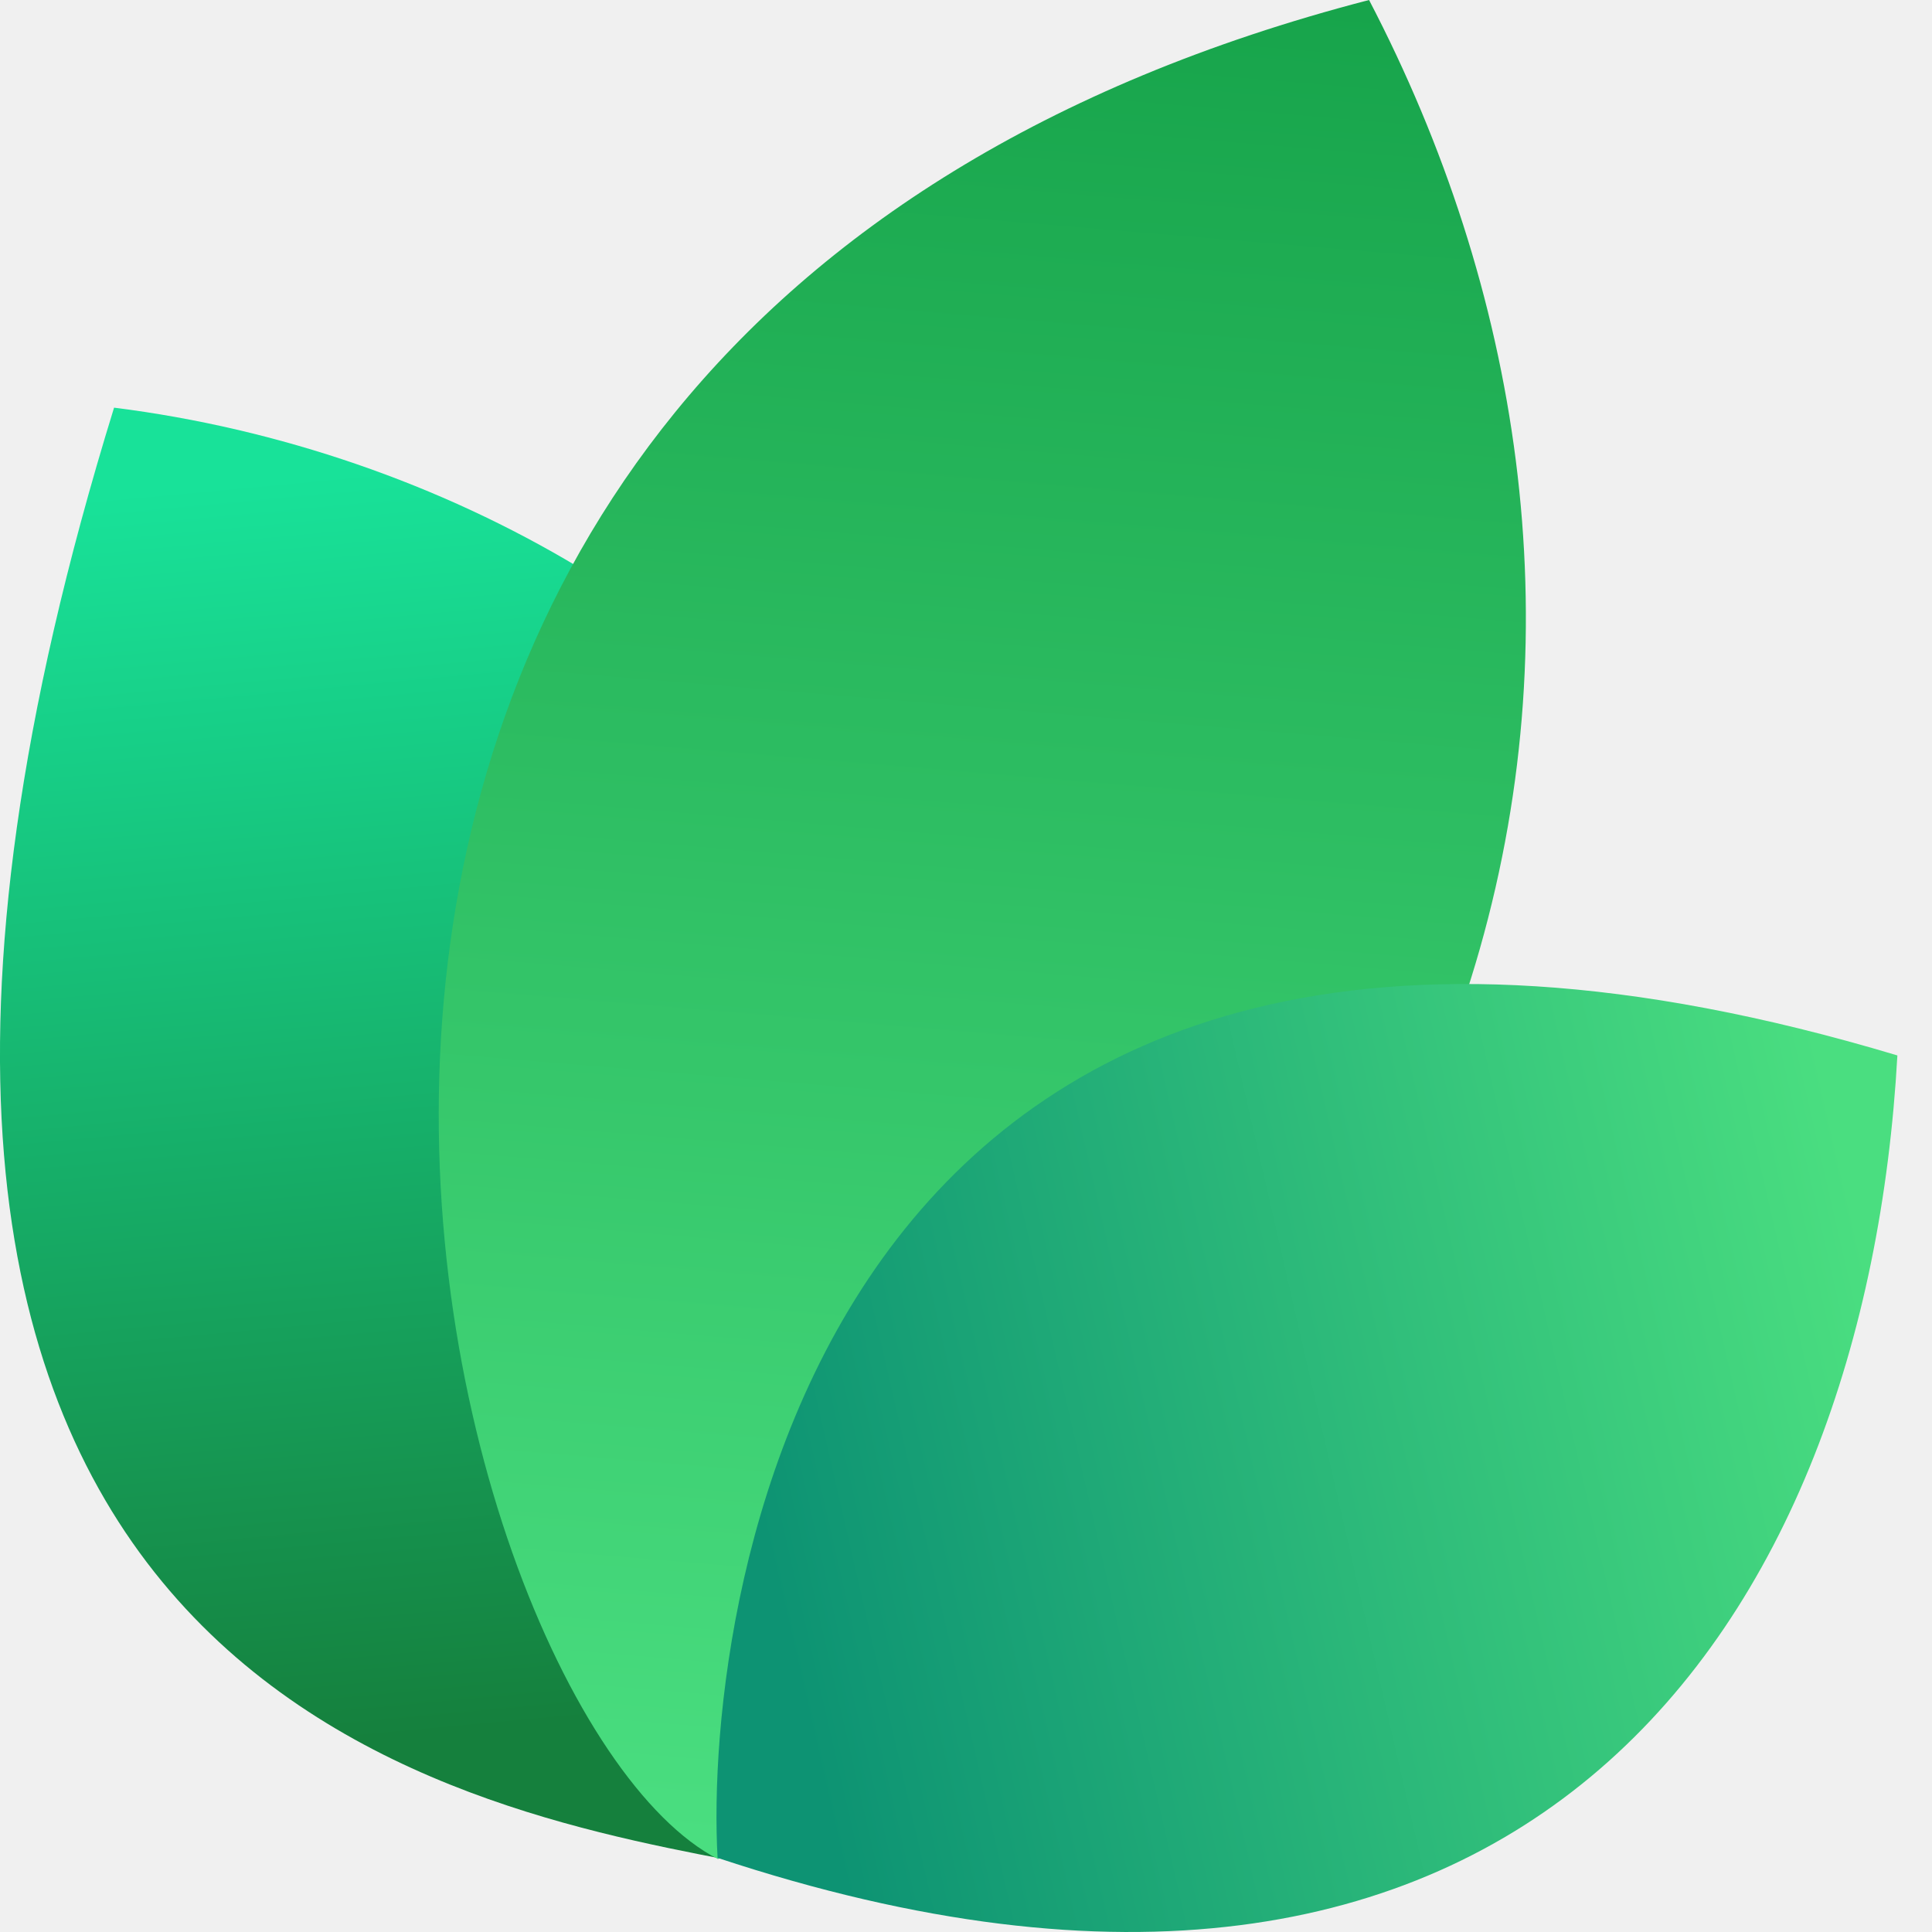
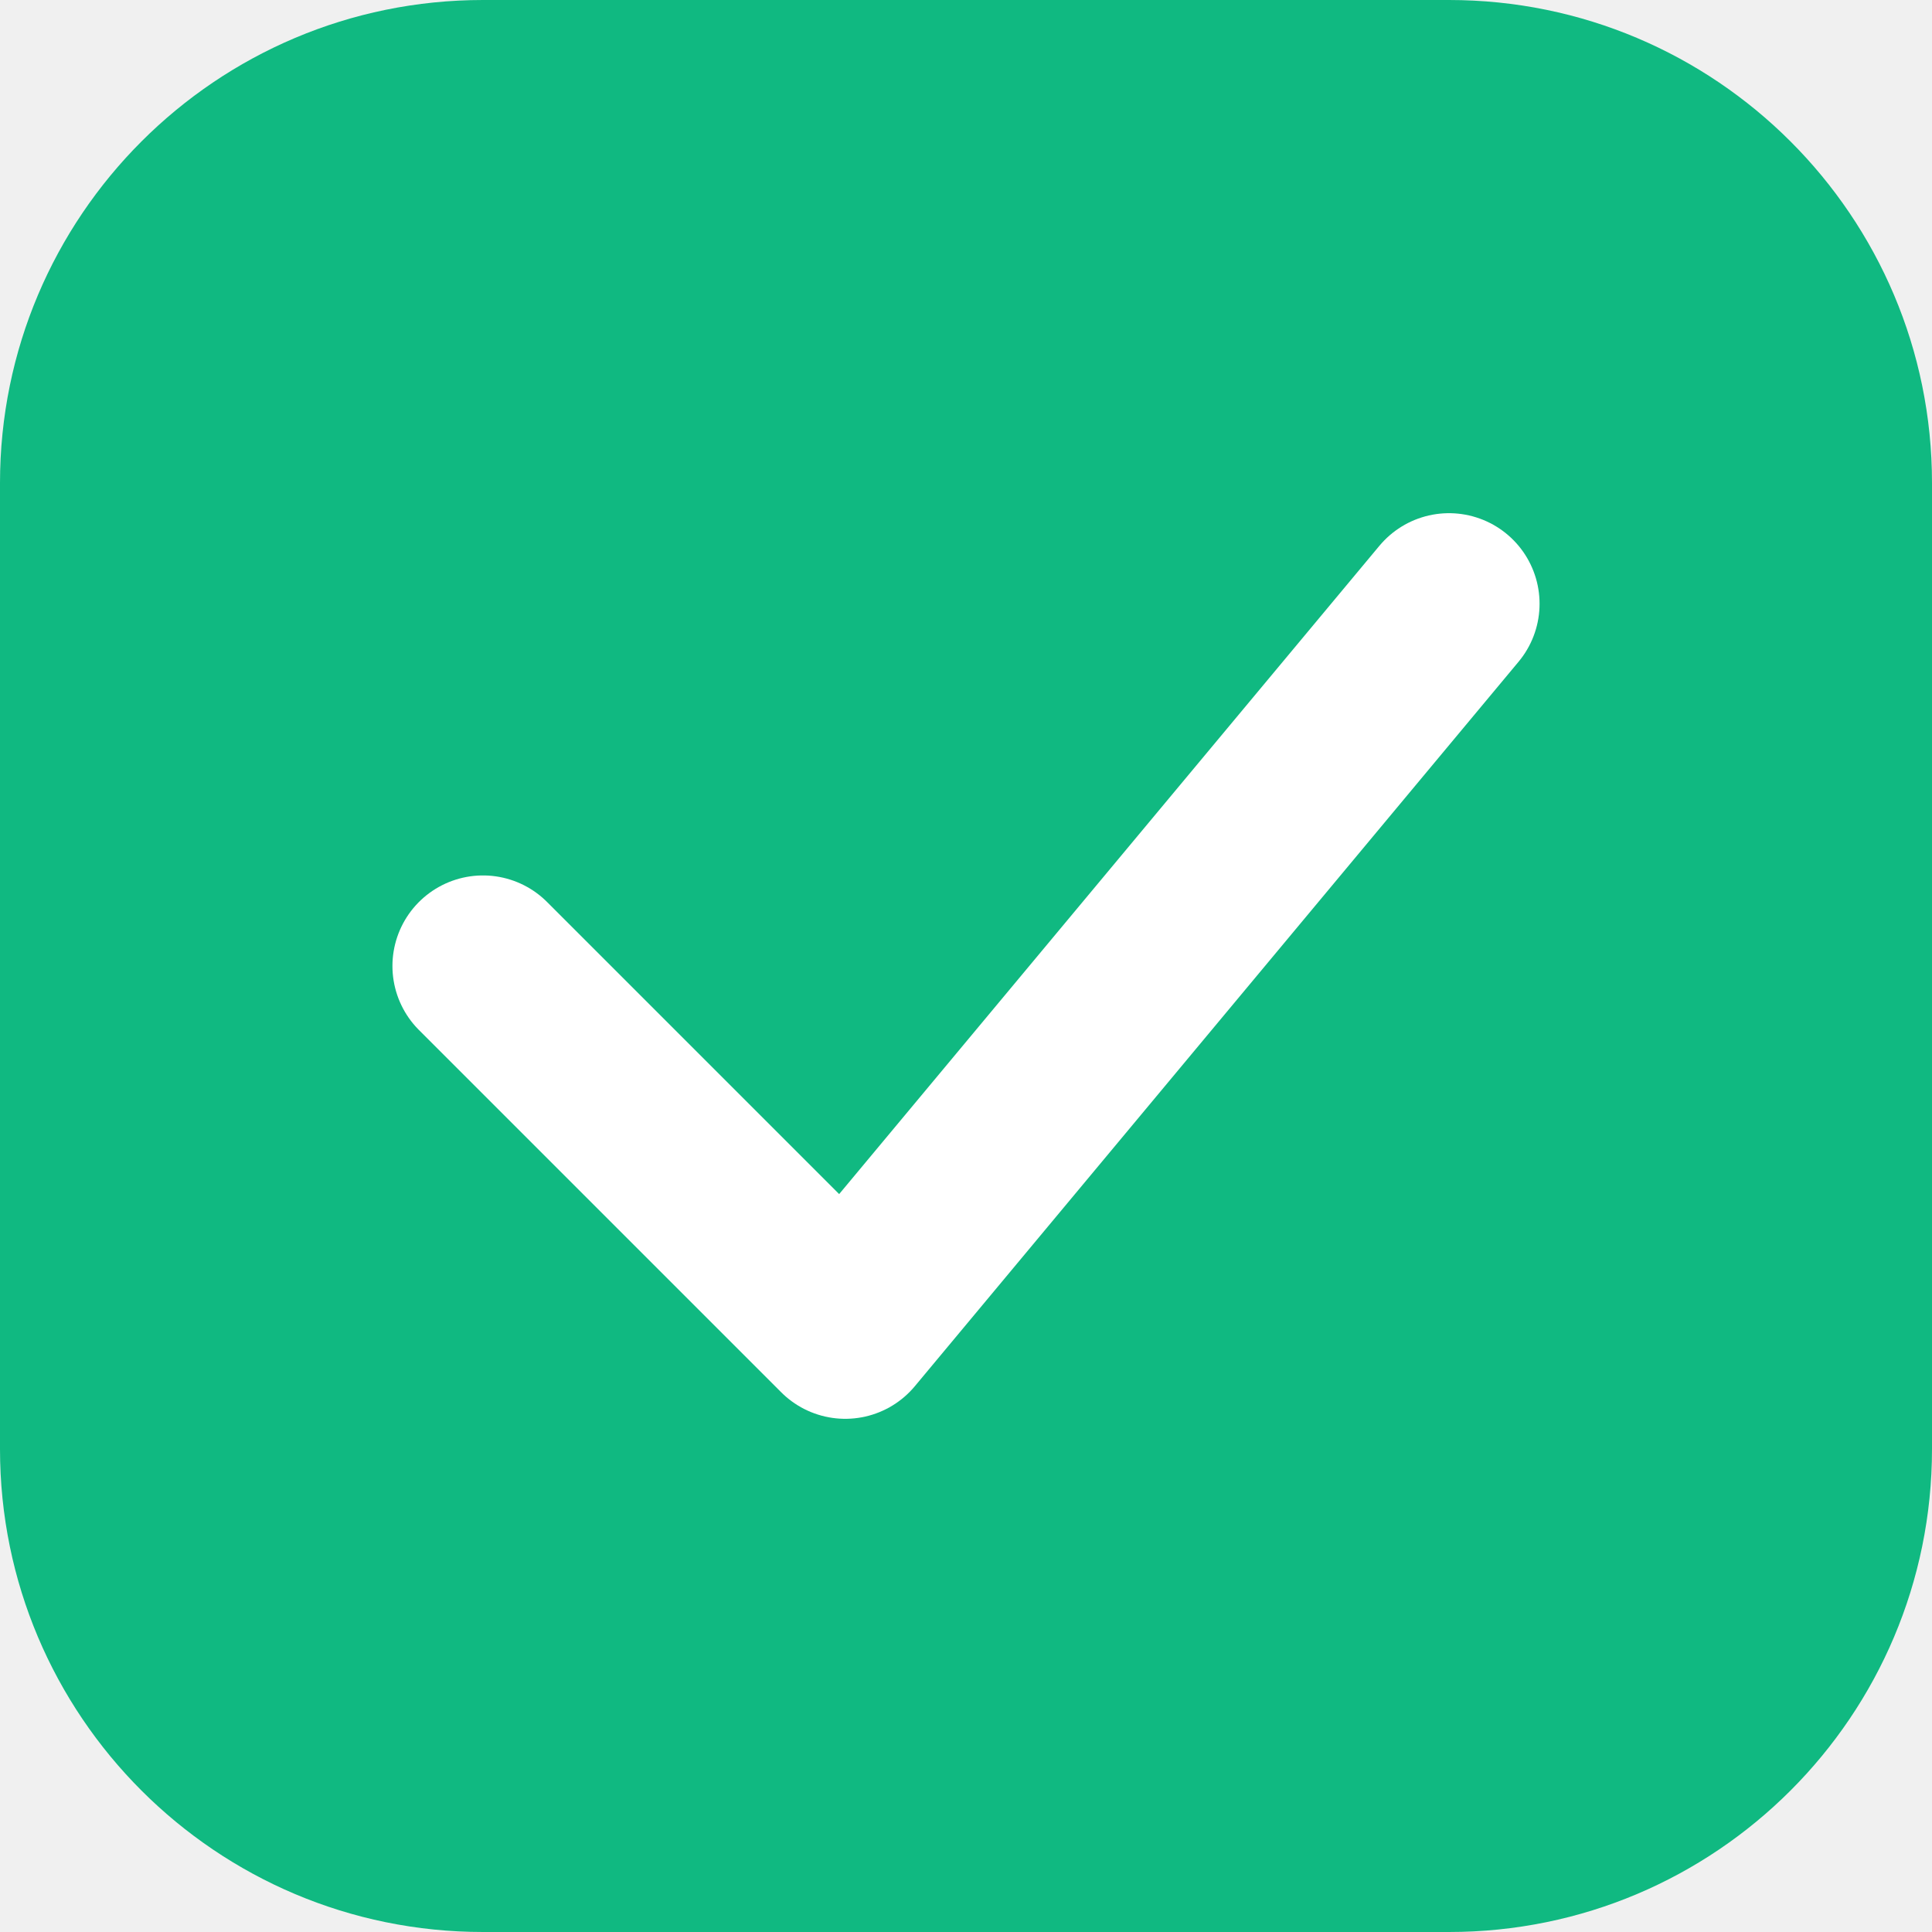
- <svg xmlns="http://www.w3.org/2000/svg" width="24" height="24" viewBox="0 0 24 24" fill="none">
-   <path d="M9.061 23.108C5.268 22.377 -3.391 20.627 1.417 5.064C9.634 6.099 16.973 14.064 9.061 23.108Z" fill="url(#paint0_linear_17557_2021)" />
-   <path d="M8.919 23.094C5.276 21.222 0.784 4.209 17.007 0C20.757 7.193 19.621 16.545 8.919 23.094Z" fill="url(#paint1_linear_17557_2021)" />
-   <path d="M8.914 23.079C8.735 19.882 10.159 9.085 23.57 13.111C23.181 20.123 18.984 26.418 8.914 23.079Z" fill="url(#paint2_linear_17557_2021)" />
-   <defs>
-     <linearGradient id="paint0_linear_17557_2021" x1="3.776" y1="5.916" x2="5.232" y2="21.559" gradientUnits="userSpaceOnUse">
-       <stop stop-color="#18E299" />
-       <stop offset="1" stop-color="#15803D" />
-     </linearGradient>
-     <linearGradient id="paint1_linear_17557_2021" x1="12.171" y1="-0.718" x2="10.19" y2="22.983" gradientUnits="userSpaceOnUse">
-       <stop stop-color="#16A34A" />
-       <stop offset="1" stop-color="#4ADE80" />
-     </linearGradient>
-     <linearGradient id="paint2_linear_17557_2021" x1="23.133" y1="15.353" x2="9.338" y2="18.52" gradientUnits="userSpaceOnUse">
-       <stop stop-color="#4ADE80" />
-       <stop offset="1" stop-color="#0D9373" />
-     </linearGradient>
-   </defs>
+ <svg xmlns="http://www.w3.org/2000/svg" viewBox="0 0 32 32" fill="none">
+   <rect width="32" height="32" rx="8" fill="#10B981" />
+   <path d="M8 16L14 22L24 10" stroke="white" stroke-width="3" stroke-linecap="round" stroke-linejoin="round" />
</svg>
